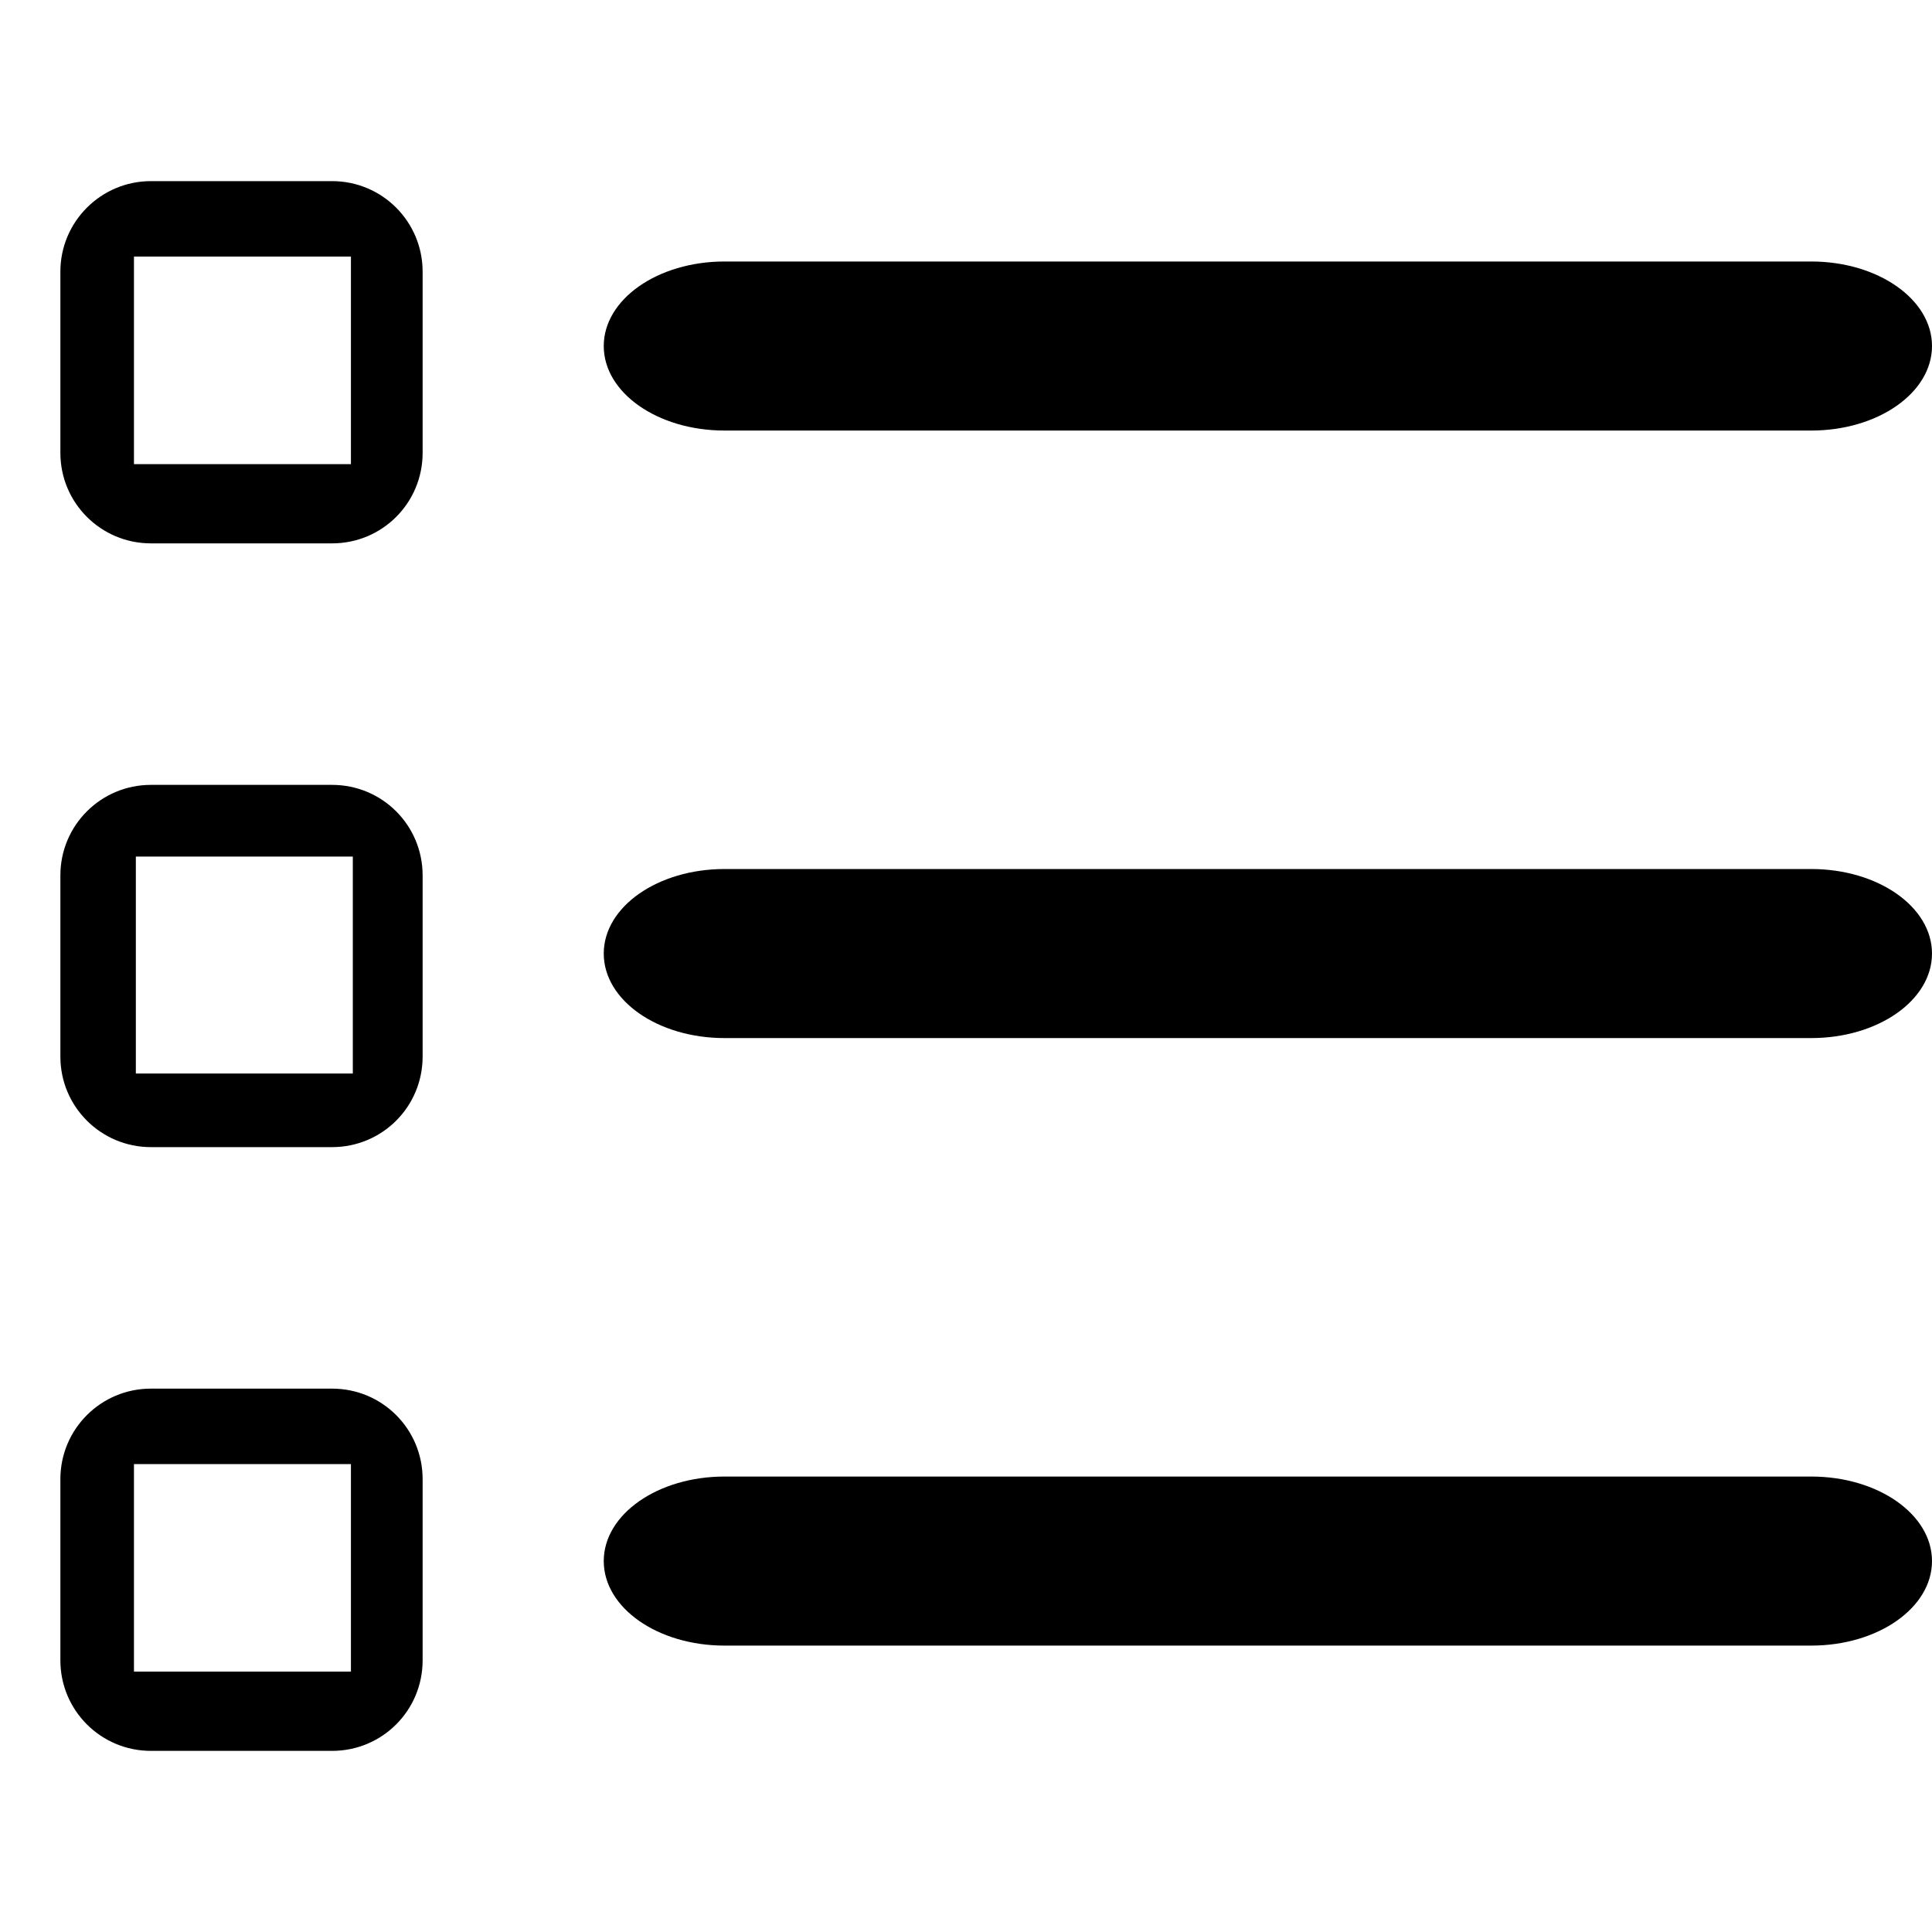
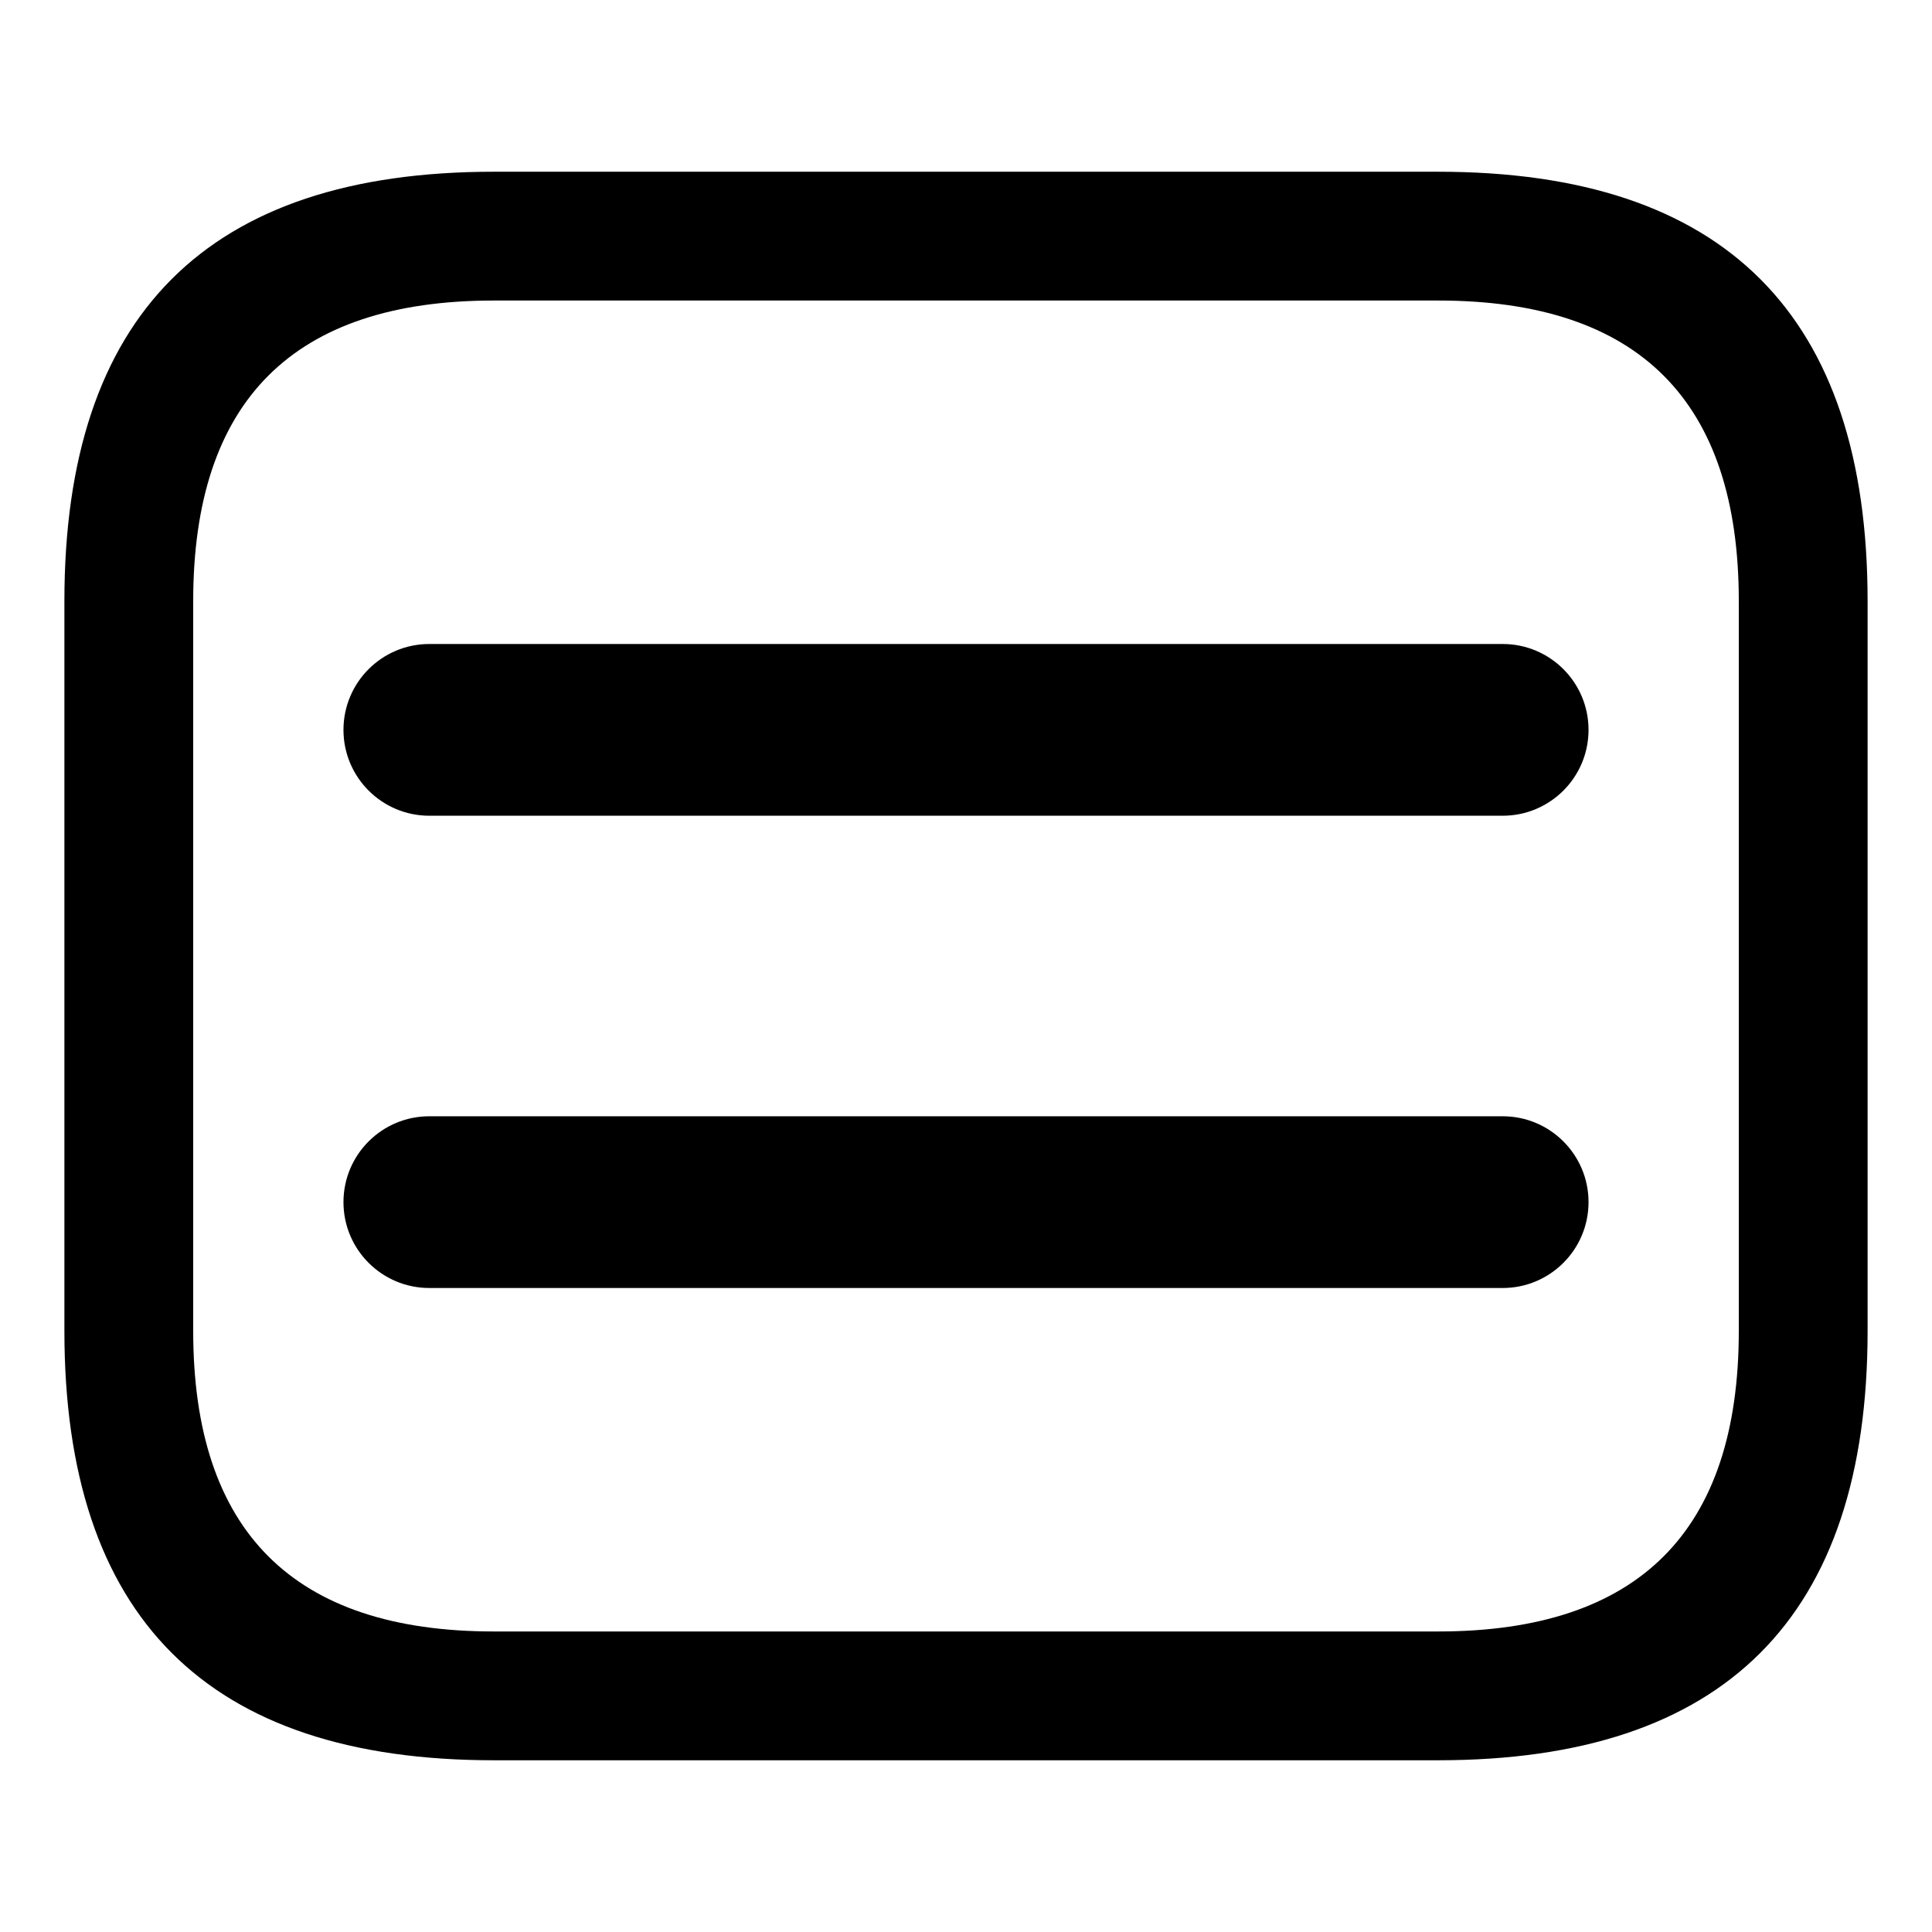
- <svg xmlns="http://www.w3.org/2000/svg" version="1.1" width="1024" height="1024" viewBox="0 0 1024 1024">
-   <g id="icomoon-ignore">
- </g>
-   <path fill="#000" d=" M176 96 c26.6 0 48 21.5 48 48 v96c0 26.6-21.4 48-48 48 h-96 c-26.5 0-48-21.4-48-48 v-96 c0-26.5 21.5-48 48-48 h96 v40 h-105 v110 h115 v-110 h-15 z  M32 464 c0-26.6 21.5-48 48-48 h96c26.6 0 48 21.4 48 48 v96 c0 26.6-21.4 48-48 48h-96 c-26.5 0-48-21.4-48-48 v-96 h40 v105 h115 v-115 h-115 v15 z  M176 736 c26.6 0 48 21.4 48 48 v96 c0 26.6-21.4 48-48 48 h-96c-26.5 0-48-21.4-48-48 v-96c0-26.6 21.5-48 48-48 h96 v40 h-105 v110 h115 v-110 h-15 z " />
-   <path d=" M960 128 c35.4 0 64 28.66 64 64 0 35.4-28.6 64-64 64 h-576 c-35.4 0-64-28.6-64-64 0-35.34 28.6-64 64-64 h576 z " transform="scale(1,0.7) translate(0,70)" />
-   <path d=" M960 448 c35.4 0 64 28.6 64 64 s-28.6 64-64 64 h-576c-35.4 0-64-28.6-64-64 s28.6-64 64-64h576 z " transform="scale(1,0.7) translate(0,210)" />
-   <path d=" M960 768 c35.4 0 64 28.6 64 64 s-28.6 64-64 64 h-576 c-35.4 0-64-28.6-64-64 s28.6-64 64-64 h576 z " transform="scale(1,0.7) translate(0,350)" />
+ <svg xmlns="http://www.w3.org/2000/svg" version="1.1" width="900" height="900" viewBox="0 0 900 900">
+   <path d=" M230 80 H670 q200 0 200 200 V620 q0 200 -200 200 H230 q-200 0 -200 -200 V280 q0 -200 200 -200 v60 q-140 0 -140 140 V620 q0 140 140 140 H670 q140 0 140 -140 V280 q0 -140 -140 -140 H230 " />
+   <rect x="160" y="300" width="580" height="80" rx="40" ry="40" />
+   <rect x="160" y="520" width="580" height="80" rx="40" ry="40" />
</svg>
